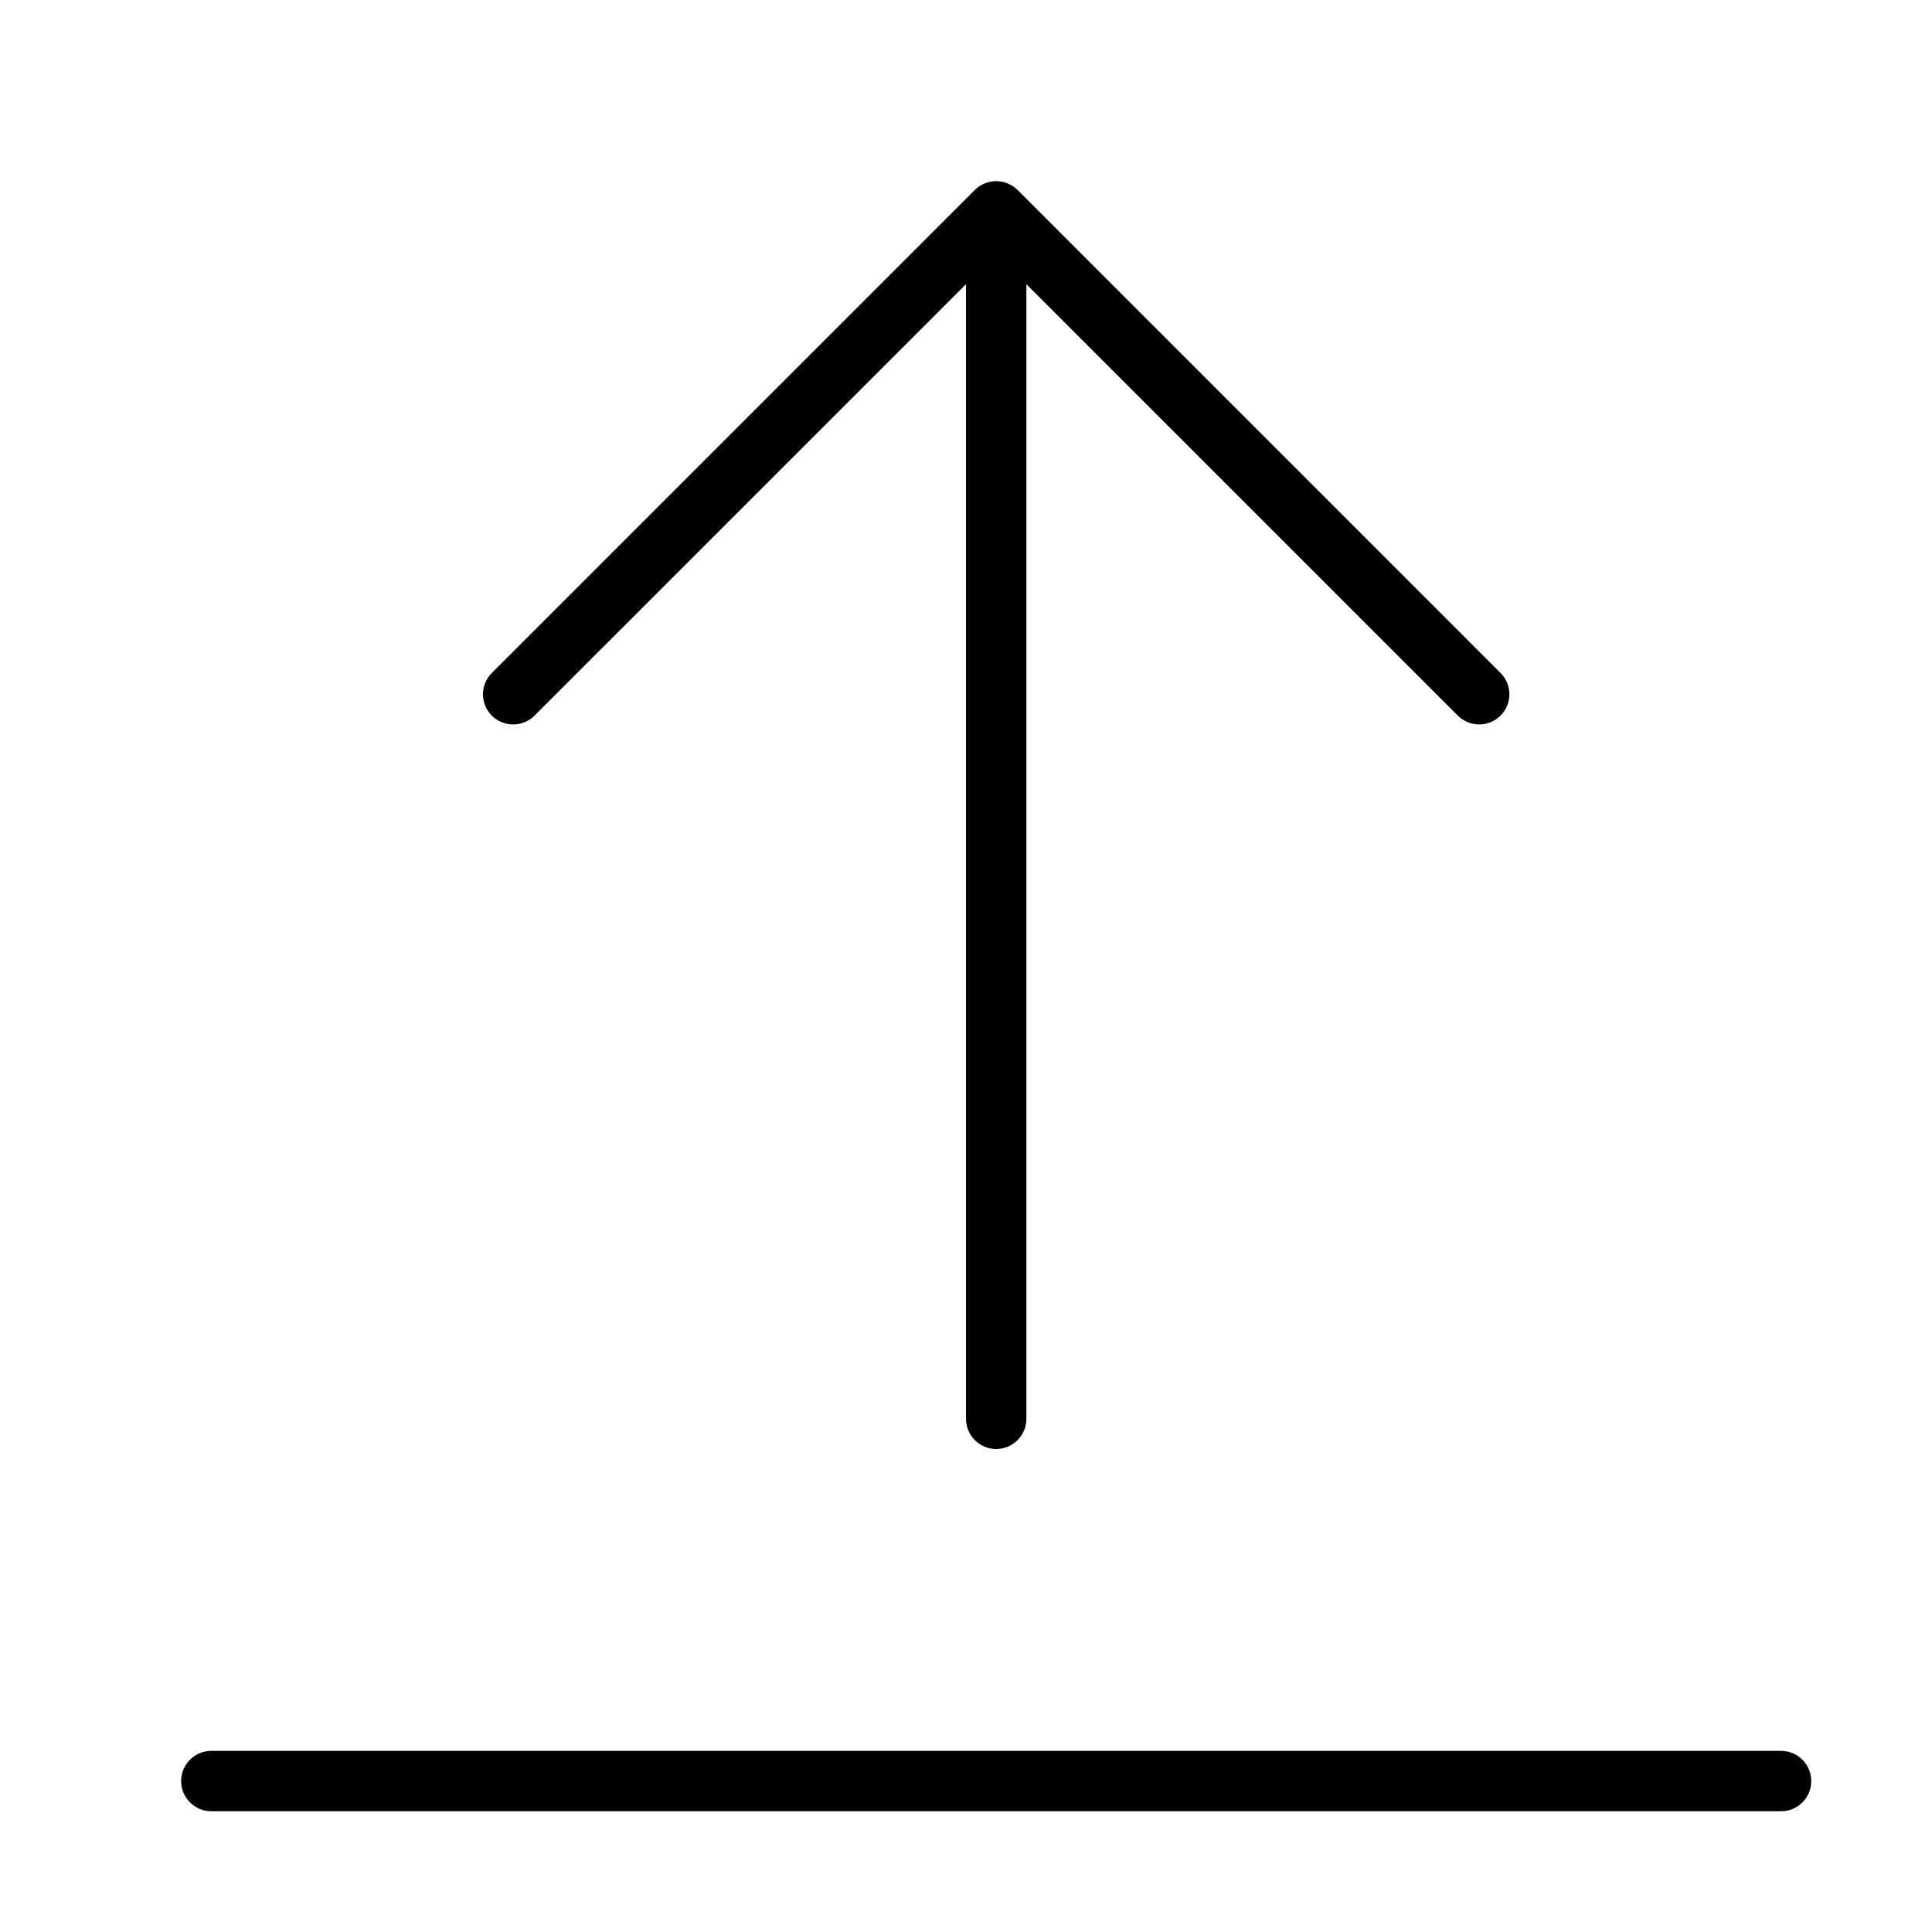
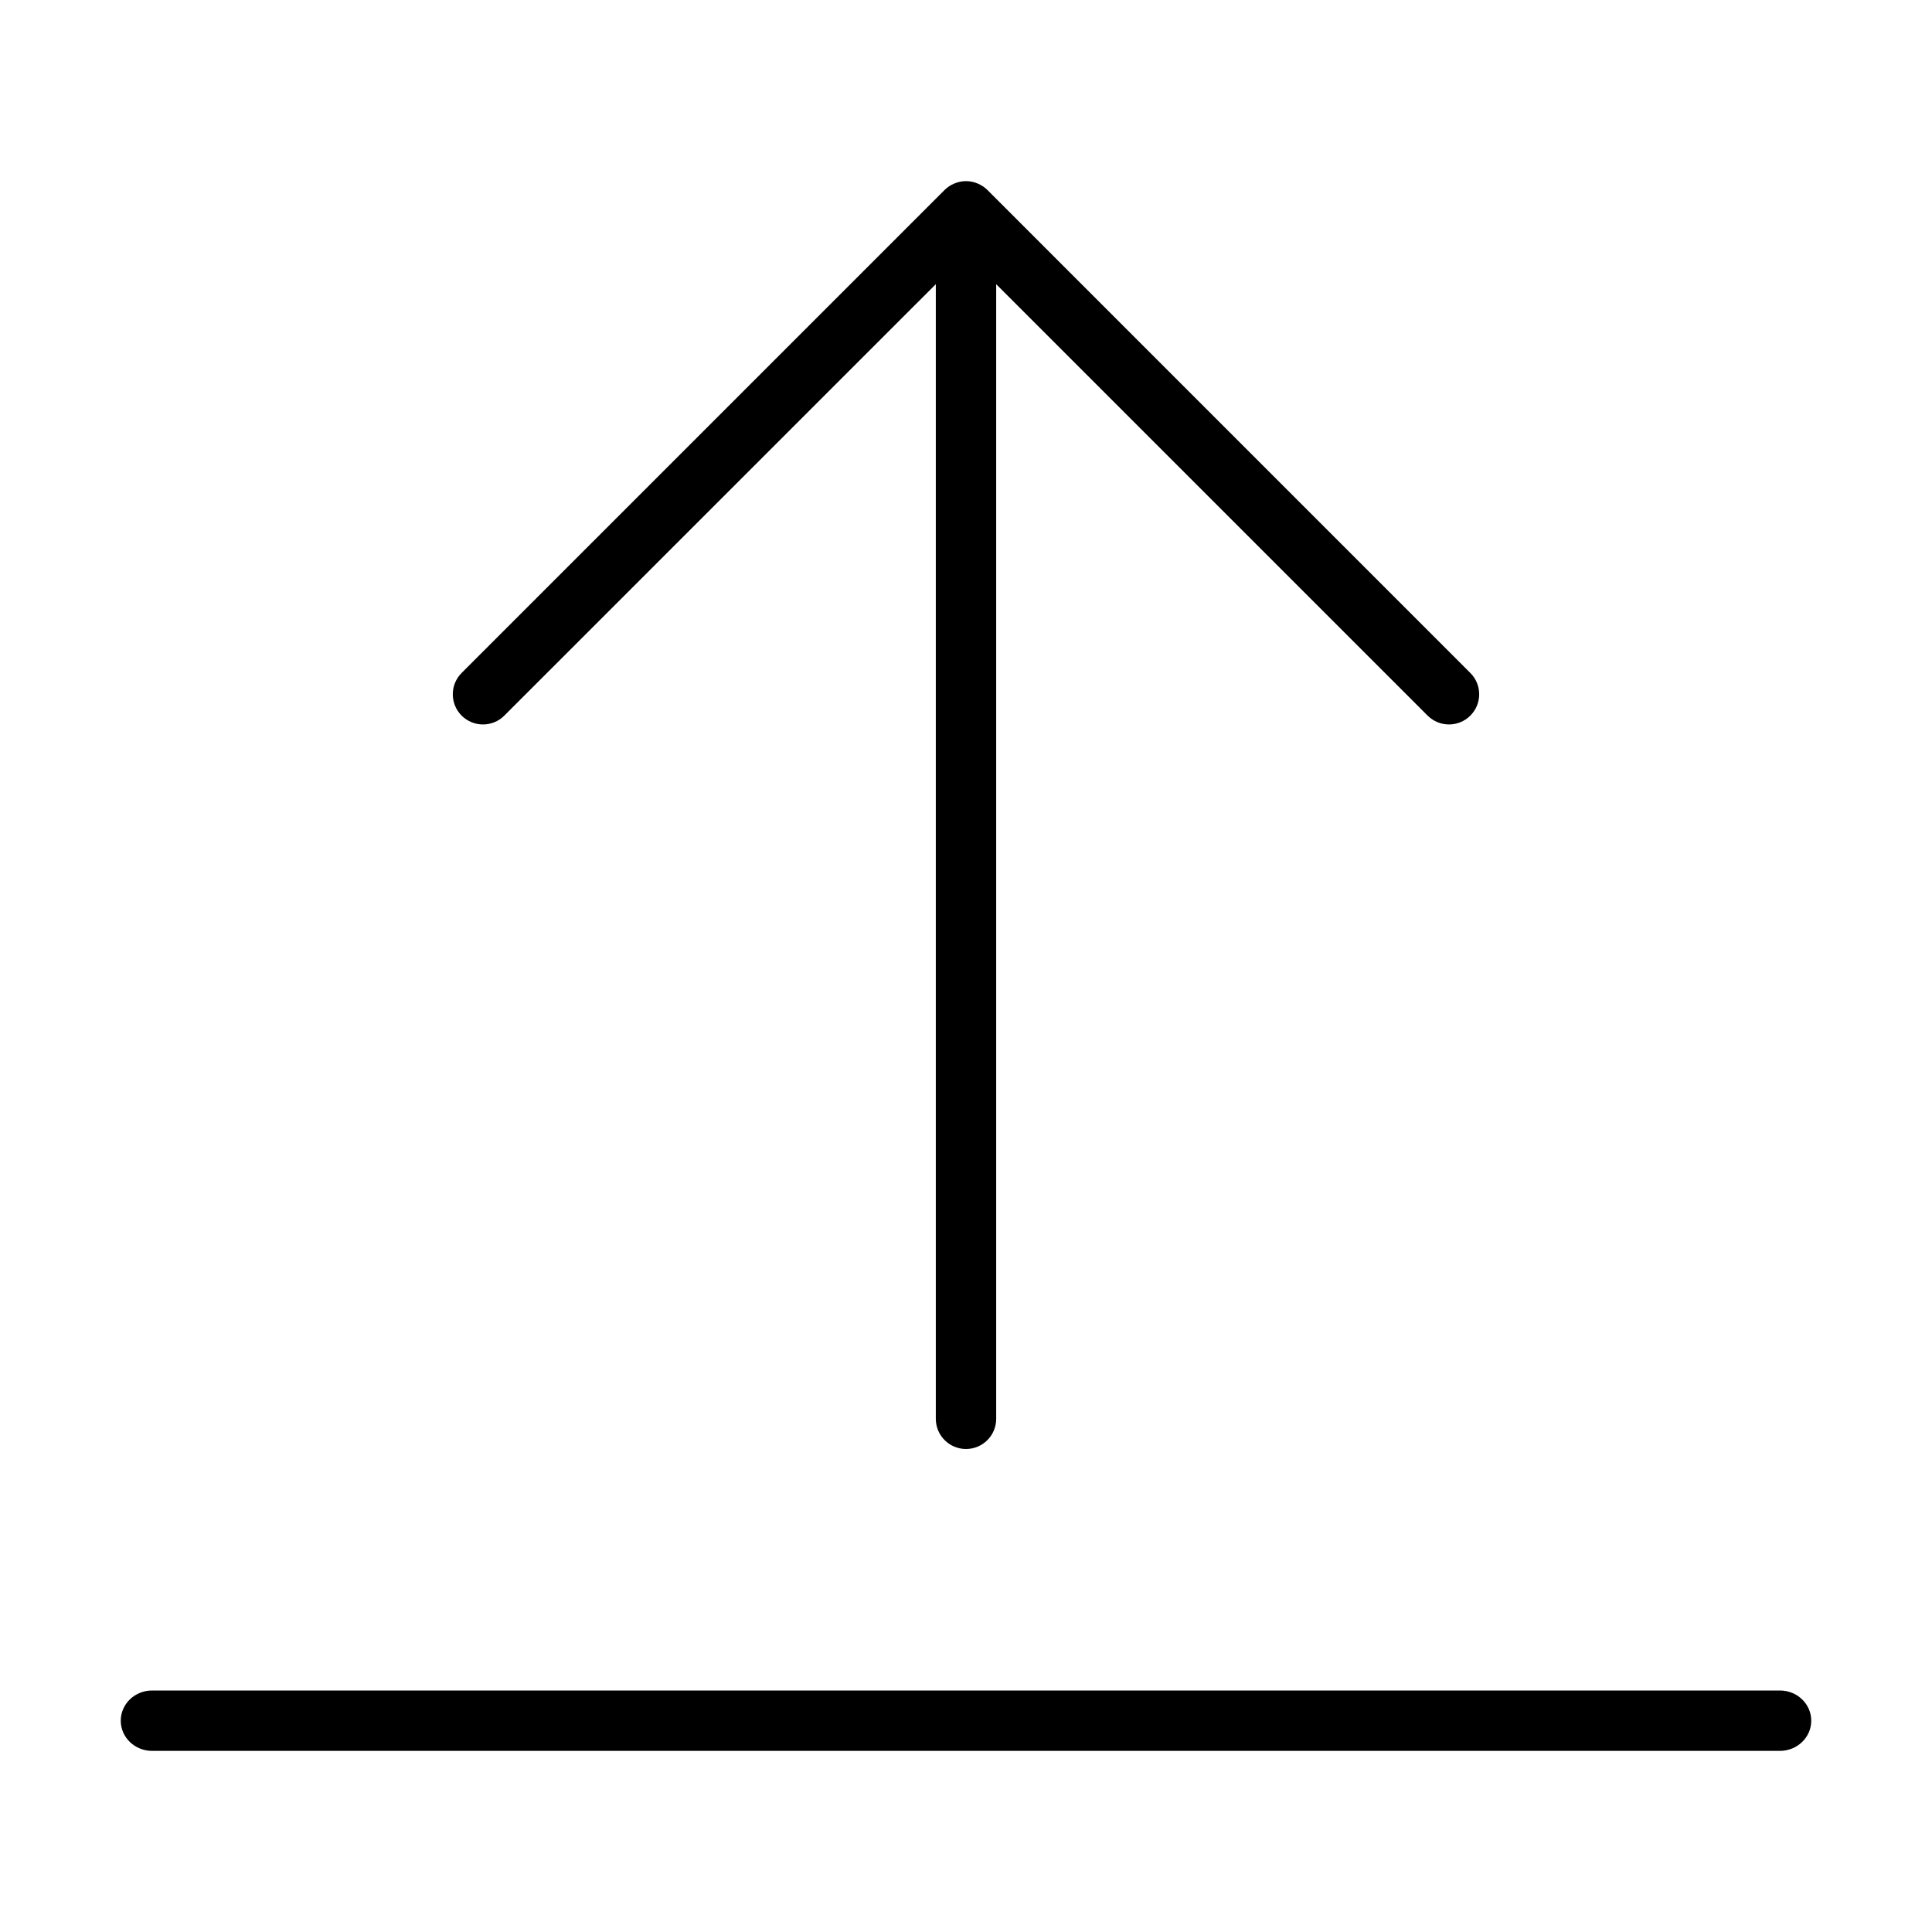
<svg xmlns="http://www.w3.org/2000/svg" width="32" height="32" viewBox="0 0 32 32">
-   <path d="M16.146 3.146c.046-.046.102-.083.163-.107.061-.026.126-.039.191-.039.065 0 .13.013.191.039.061.025.116.061.163.107l7.999 8c.196.195.196.512 0 .707-.195.195-.511.195-.707 0l-7.146-7.146 0 18.793c0 .276-.224.5-.5.5-.276 0-.5-.224-.5-.5l0-18.793-7.147 7.146c-.195.195-.511.195-.707 0-.195-.195-.195-.512 0-.707l8-8zM29.5 29c.276 0 .5.224.5.5 0 .276-.224.5-.5.5l-26 0c-.276 0-.5-.224-.5-.5 0-.276.224-.5.5-.5l26 0z" fill="#000" fill-rule="evenodd" />
+   <path d="M15.646 3.146c.046-.046.102-.083.163-.107.061-.026.126-.039.191-.039.065 0 .13.013.191.039.061.025.116.061.163.107l7.999 8c.196.195.196.512 0 .707-.195.195-.511.195-.707 0l-7.146-7.146 0 18.793c0 .276-.224.5-.5.5-.276 0-.5-.224-.5-.5l0-18.793-7.147 7.146c-.195.195-.511.195-.707 0-.195-.195-.195-.512 0-.707l8-8zM29.481 28C29.768 28 30 28.224 30 28.5c0 .276-.232.5-.519.5L2.519 29C2.232 29 2 28.776 2 28.5c0-.276.232-.5.519-.5L29.481 28z" fill="#000" fill-rule="evenodd" />
</svg>
